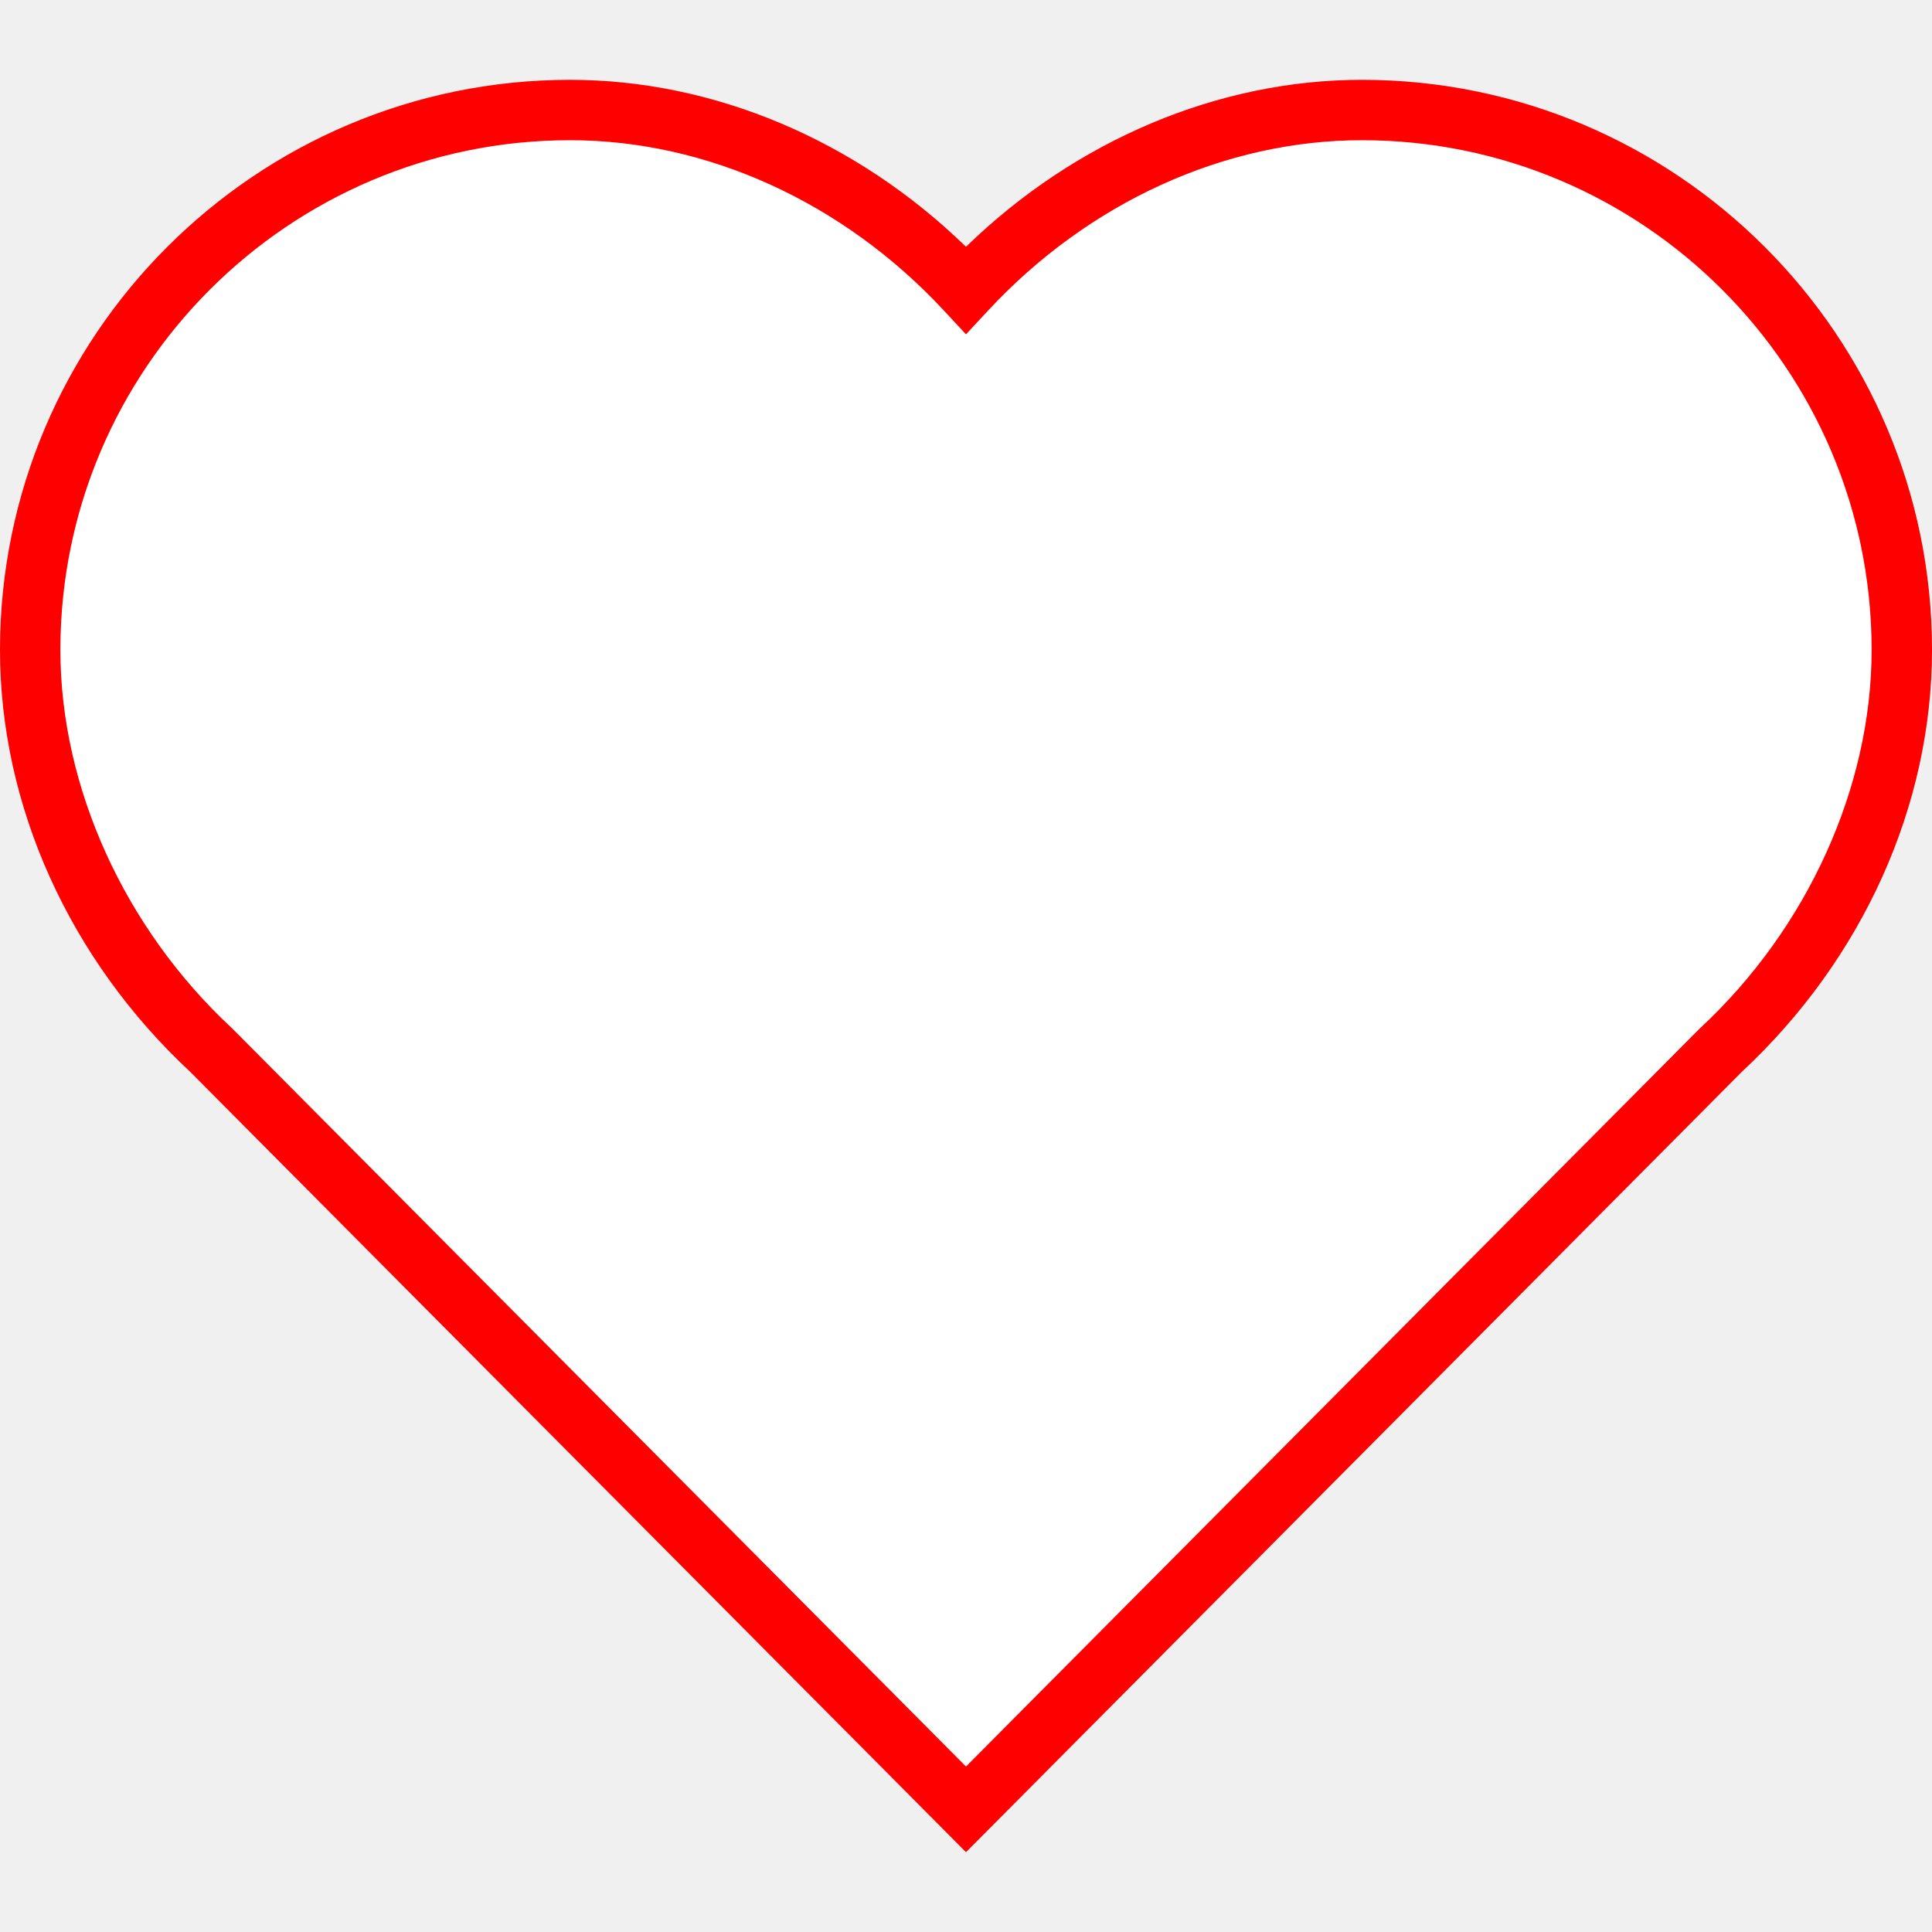
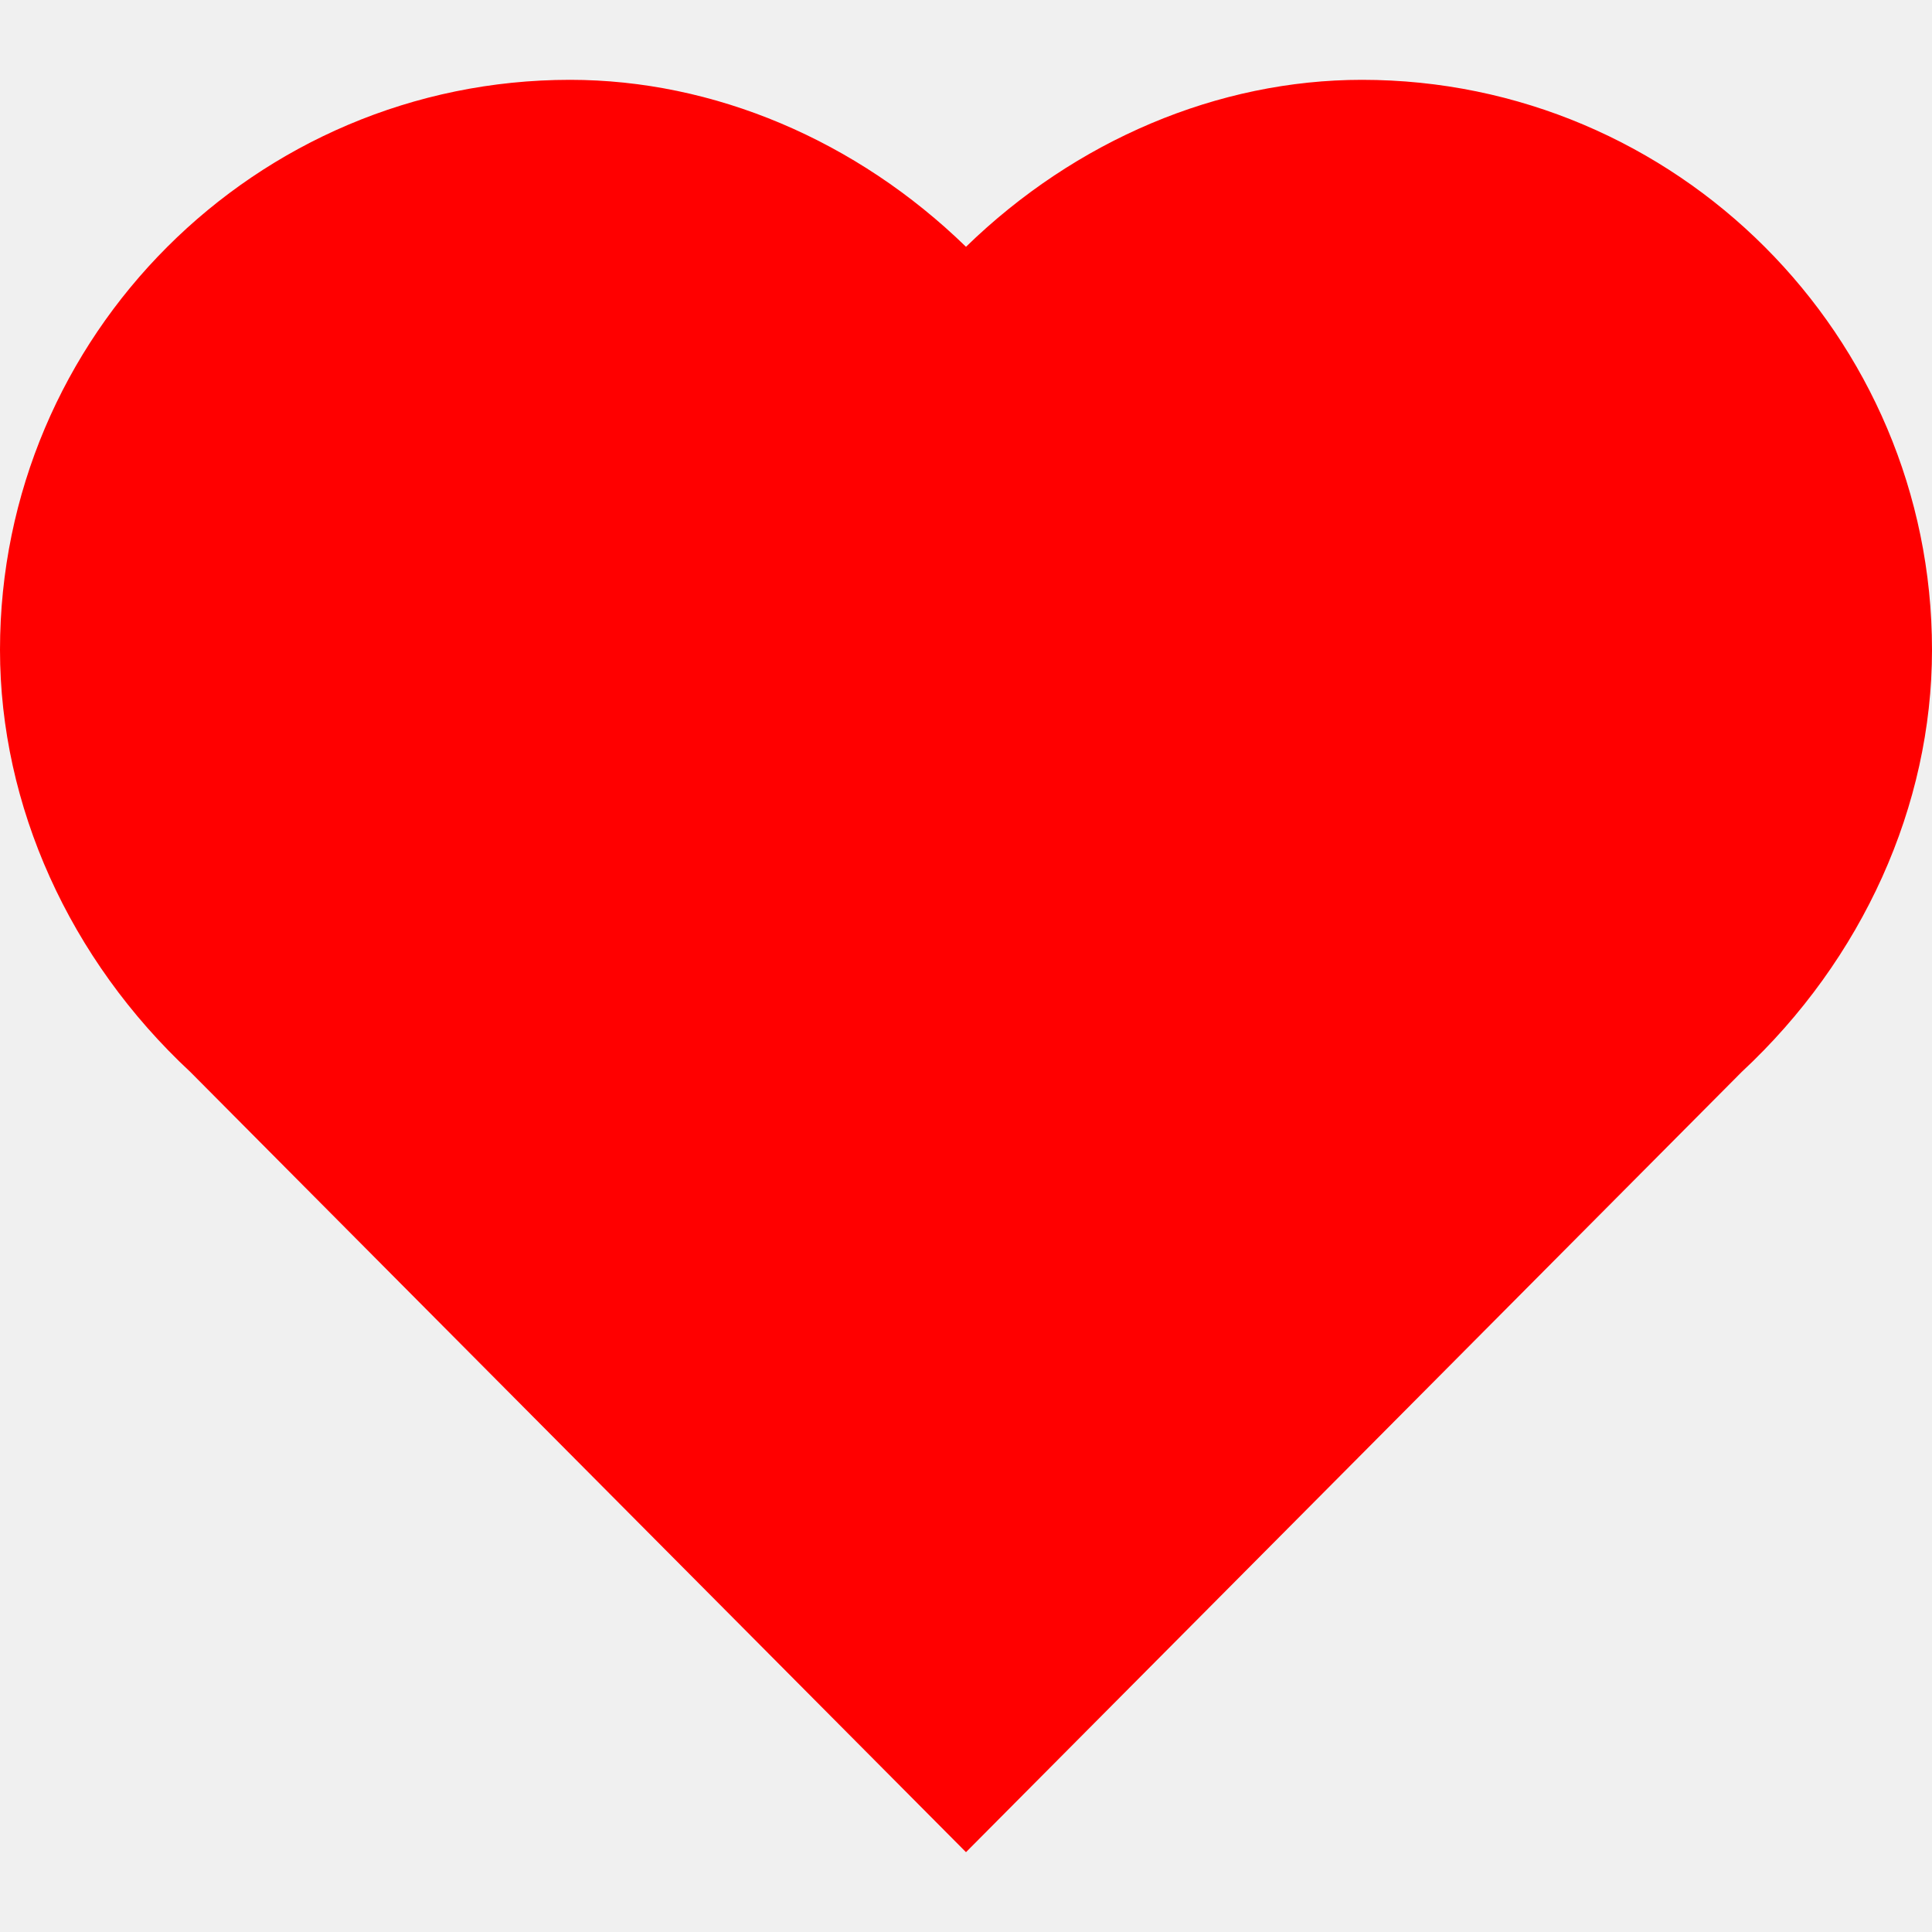
<svg xmlns="http://www.w3.org/2000/svg" version="1.1" id="Layer_1" viewBox="0 0 489.292 489.292" xml:space="preserve">
  <g id="XMLID_9_">
    <g id="XMLID_1562_">
-       <path style="fill:#FFFFFF;" d="M481.646,162.772c0-73.89-59.9-133.79-133.79-133.79c-43.264,0-80.821,19.594-105.276,51.449    c-23.692-31.796-62.265-51.449-104.965-51.449C65.834,28.982,7.646,87.17,7.646,158.95c0,30.039,5.822,62.087,22.936,84.097l0,0    L244.646,458.23L443.42,258.337l0,0C467.812,234.102,481.646,199.873,481.646,162.772z" />
+       <path style="fill:#ff0000;" d="M481.646,162.772c0-73.89-59.9-133.79-133.79-133.79c-43.264,0-80.821,19.594-105.276,51.449    c-23.692-31.796-62.265-51.449-104.965-51.449C65.834,28.982,7.646,87.17,7.646,158.95c0,30.039,5.822,62.087,22.936,84.097l0,0    L244.646,458.23L443.42,258.337l0,0C467.812,234.102,481.646,199.873,481.646,162.772z" />
    </g>
    <g id="XMLID_1602_">
-       <path style="fill:#FFFFFF;" d="M244.646,82.498c0,0,116.976,84.125,2.239,373.48L22.476,229.99l-14.83-65.396l20.421-77.871    L83.4,40.056l60.977-12.193l69.689,24.054L244.646,82.498z" />
+       <path style="fill:#ff0000;" d="M244.646,82.498c0,0,116.976,84.125,2.239,373.48L22.476,229.99l-14.83-65.396l20.421-77.871    L83.4,40.056l60.977-12.193l69.689,24.054L244.646,82.498z" />
    </g>
    <g id="XMLID_514_">
      <path style="fill:#ff0000;" d="M244.645,469.074L48.201,271.479C17.566,242.97,0,204.022,0,164.594    C0,84.985,64.768,20.217,144.377,20.217c36.431,0,72.554,15.32,100.269,42.286c27.716-26.966,63.84-42.286,100.27-42.286    c79.609,0,144.376,64.768,144.376,144.377c0,39.428-17.566,78.377-48.2,106.885L244.645,469.074z M144.377,35.508    c-71.179,0-129.086,57.907-129.086,129.086c0,34.721,16.234,70.528,43.429,95.786l0.219,0.211l185.707,186.795l185.815-186.902    l0.111-0.104C457.766,235.124,474,199.316,474,164.594c0-71.179-57.907-129.086-129.085-129.086    c-34.701,0-69.206,15.722-94.668,43.135l-5.602,6.03l-5.602-6.03C213.583,51.23,179.078,35.508,144.377,35.508z" />
    </g>
  </g>
</svg>
